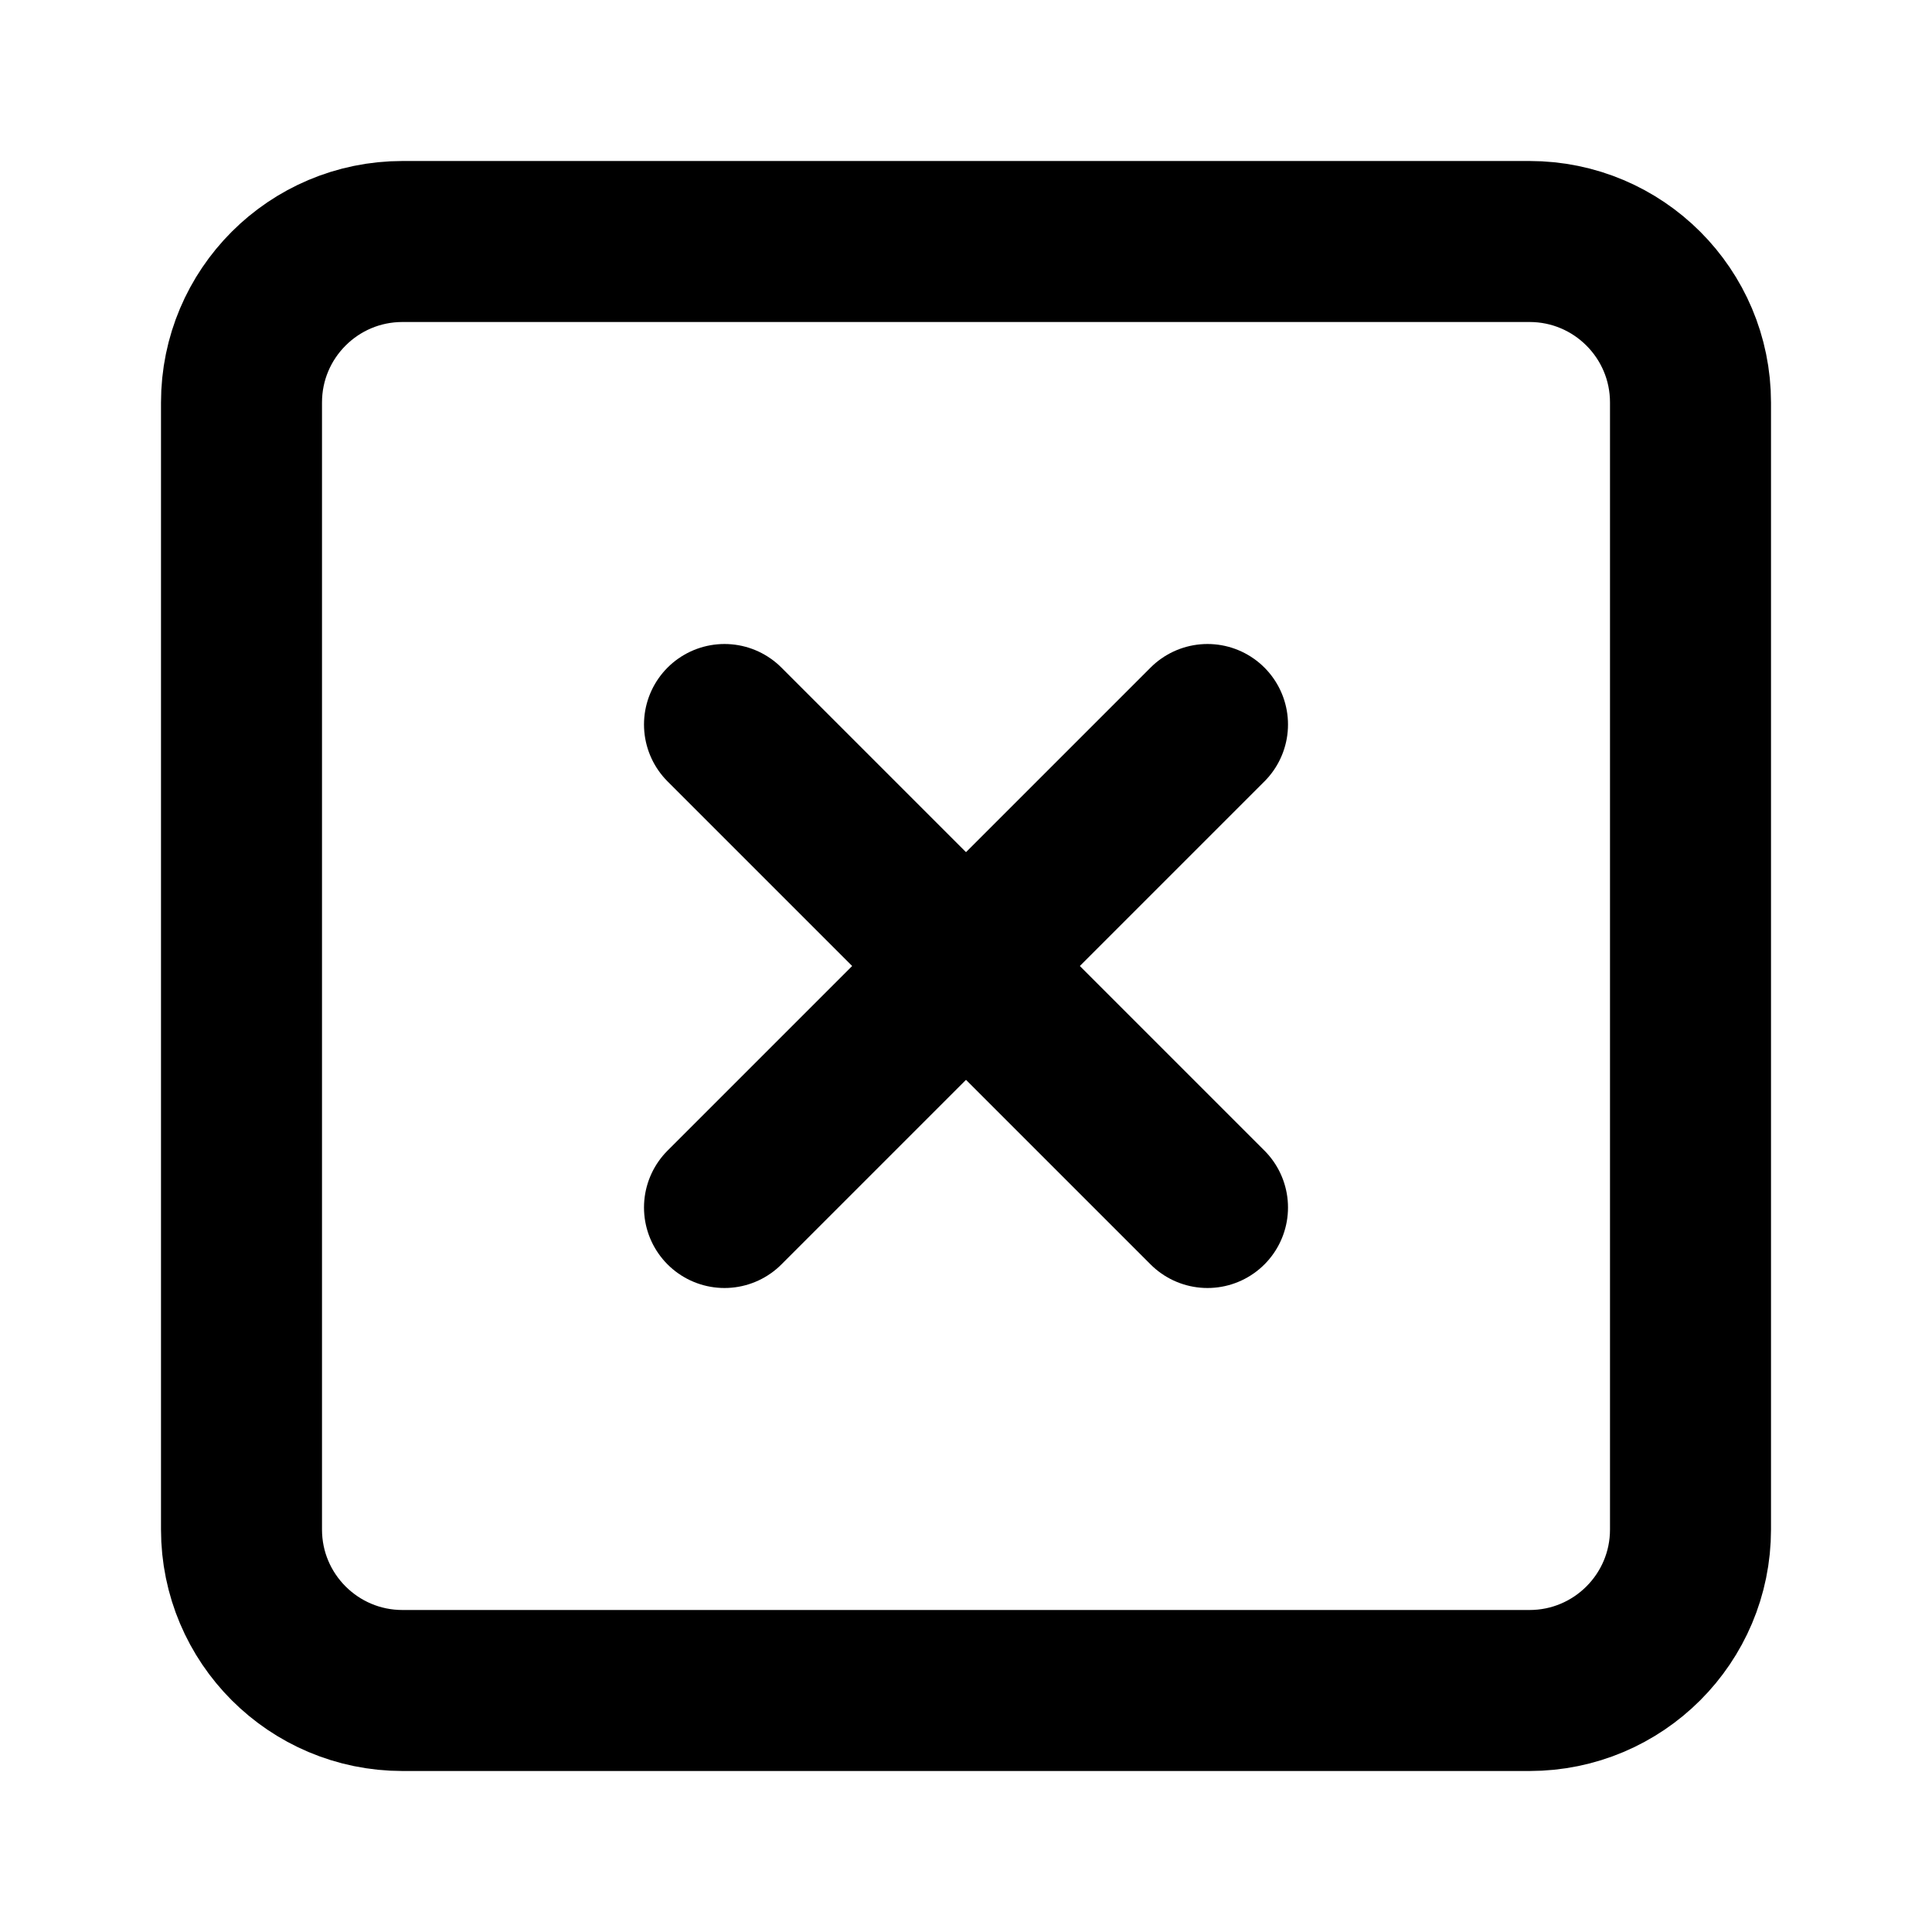
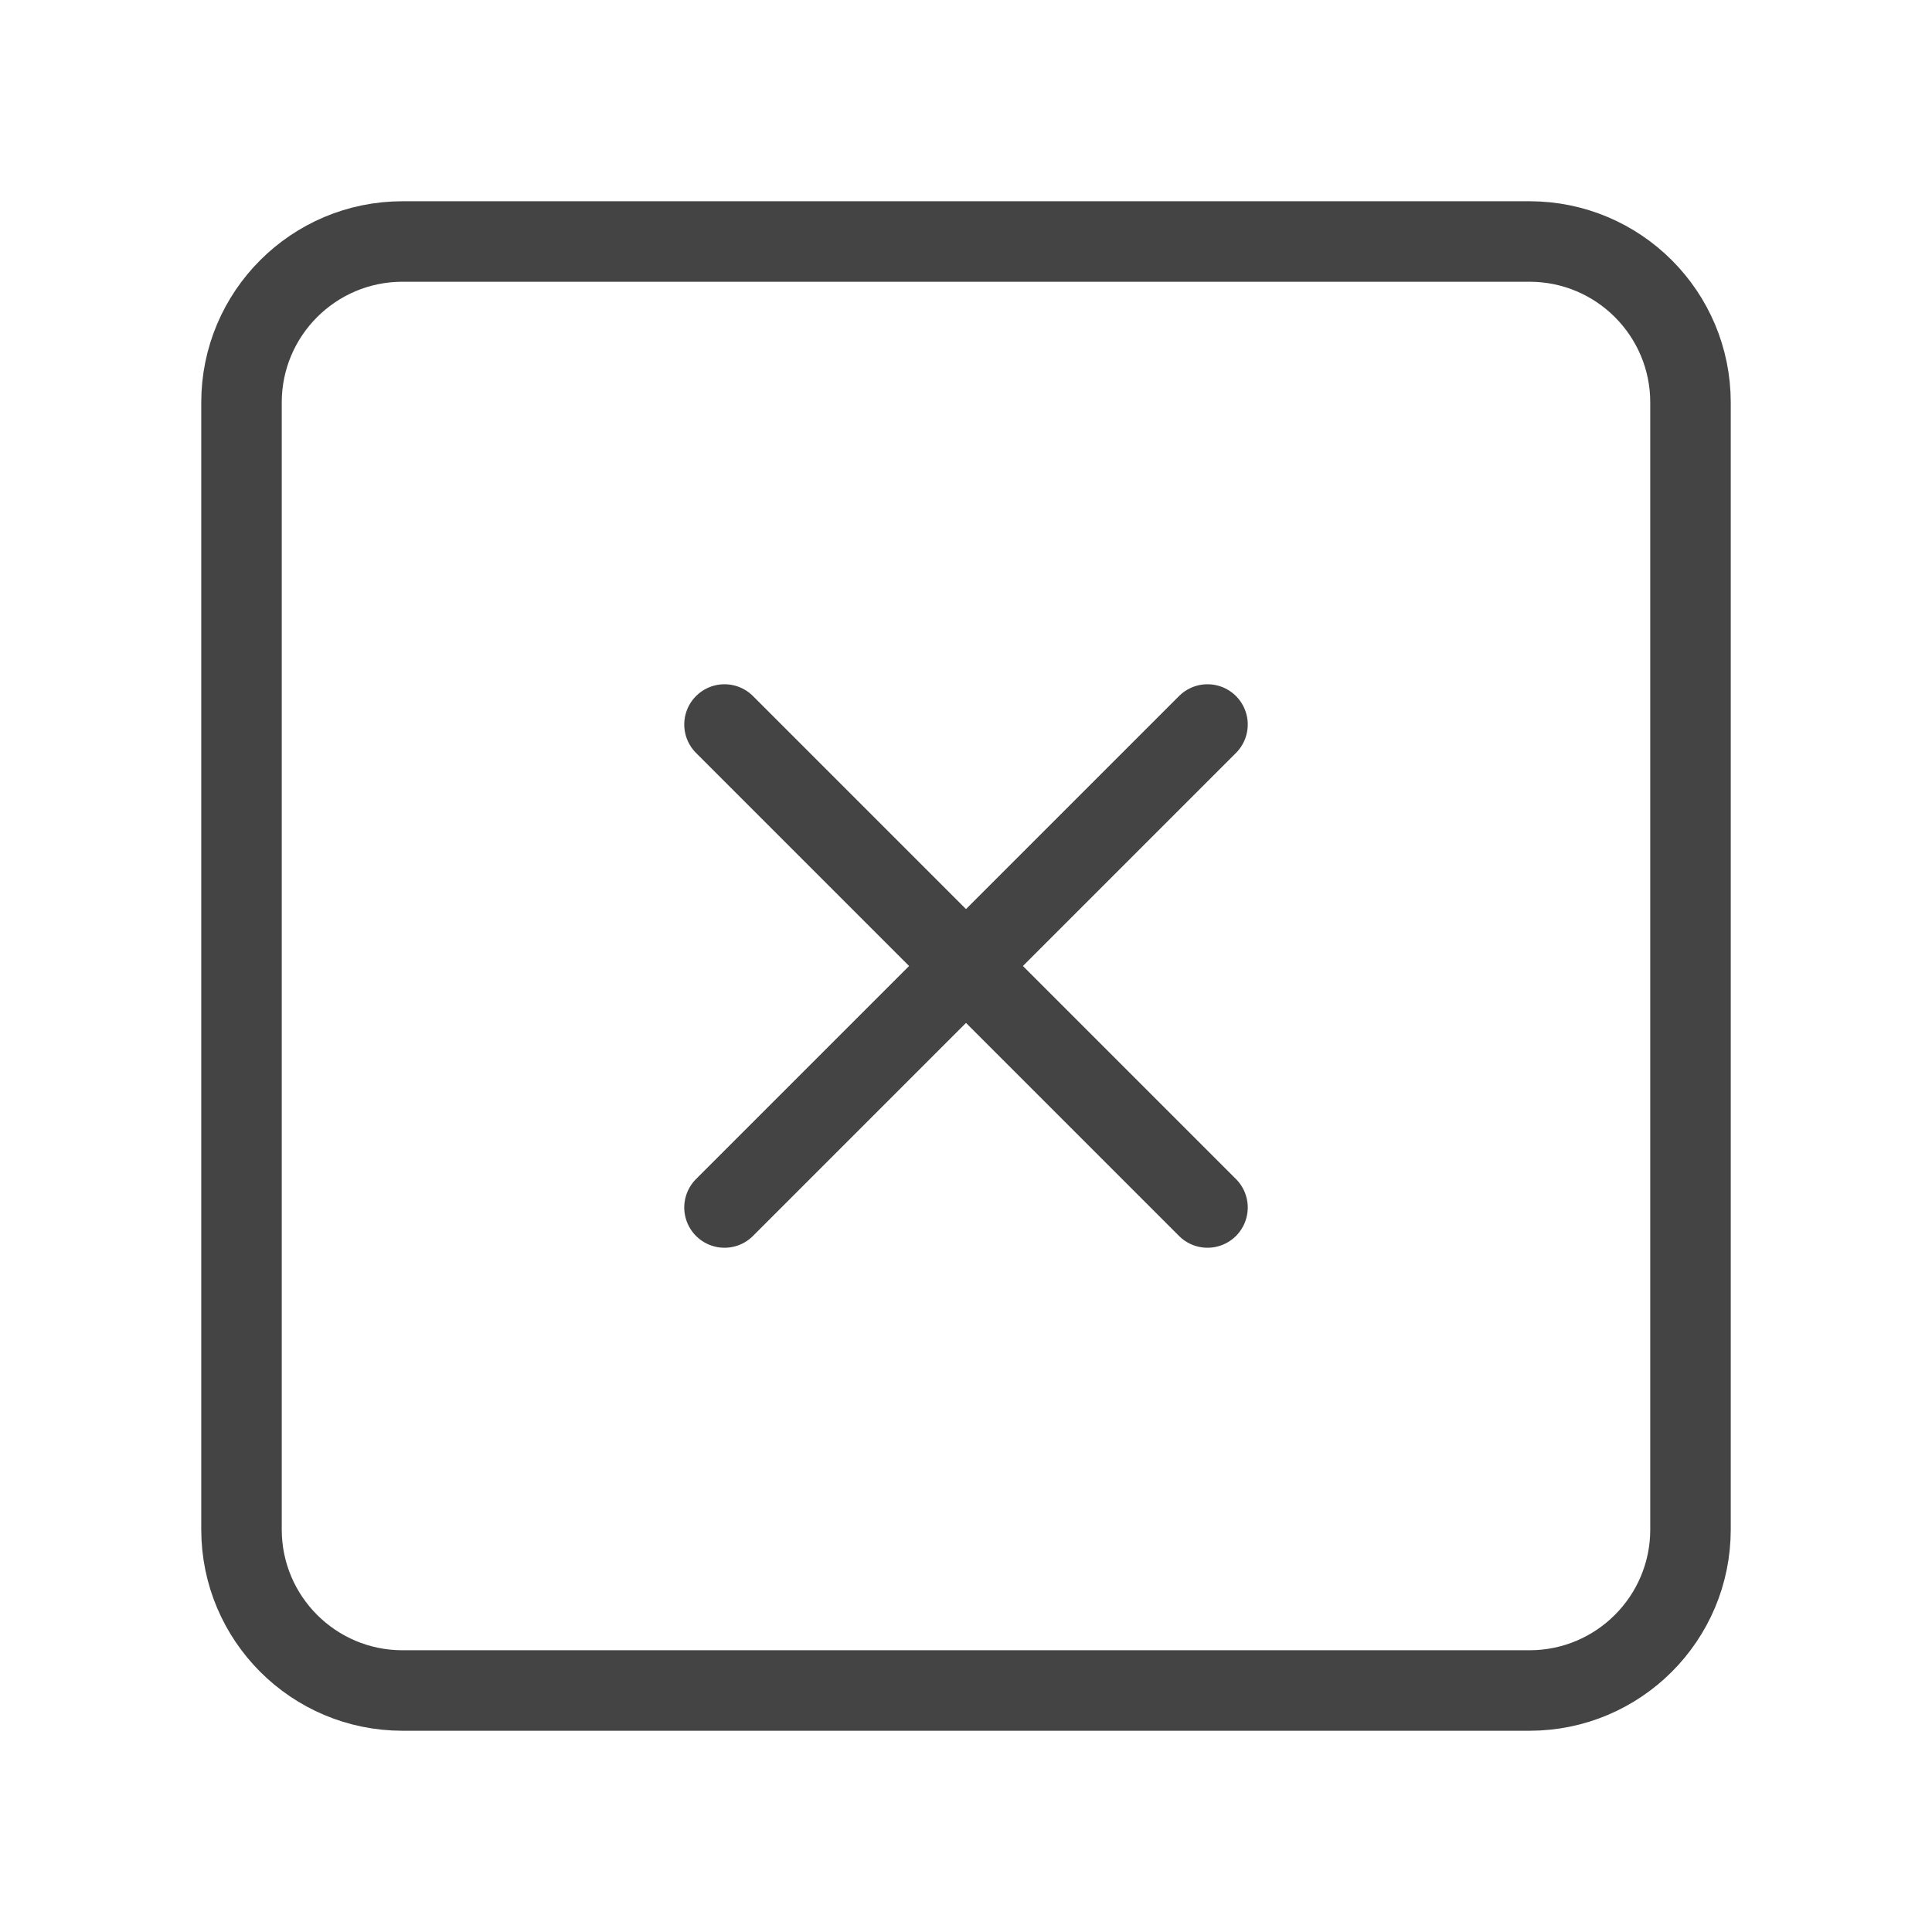
- <svg xmlns="http://www.w3.org/2000/svg" width="24" height="24" viewBox="0 0 24 24" fill="none" stroke="currentColor" stroke-width="2" stroke-linecap="round" stroke-linejoin="round" class="feather feather-x-square">
+ <svg xmlns="http://www.w3.org/2000/svg" width="24" height="24" viewBox="0 0 24 24" fill="none" stroke="#444444" stroke-width="1" stroke-linecap="round" stroke-linejoin="round" class="feather feather-x-square">
  <rect x="3" y="3" width="18" height="18" rx="2" ry="2" />
  <line x1="9" y1="9" x2="15" y2="15" />
  <line x1="15" y1="9" x2="9" y2="15" />
</svg>
